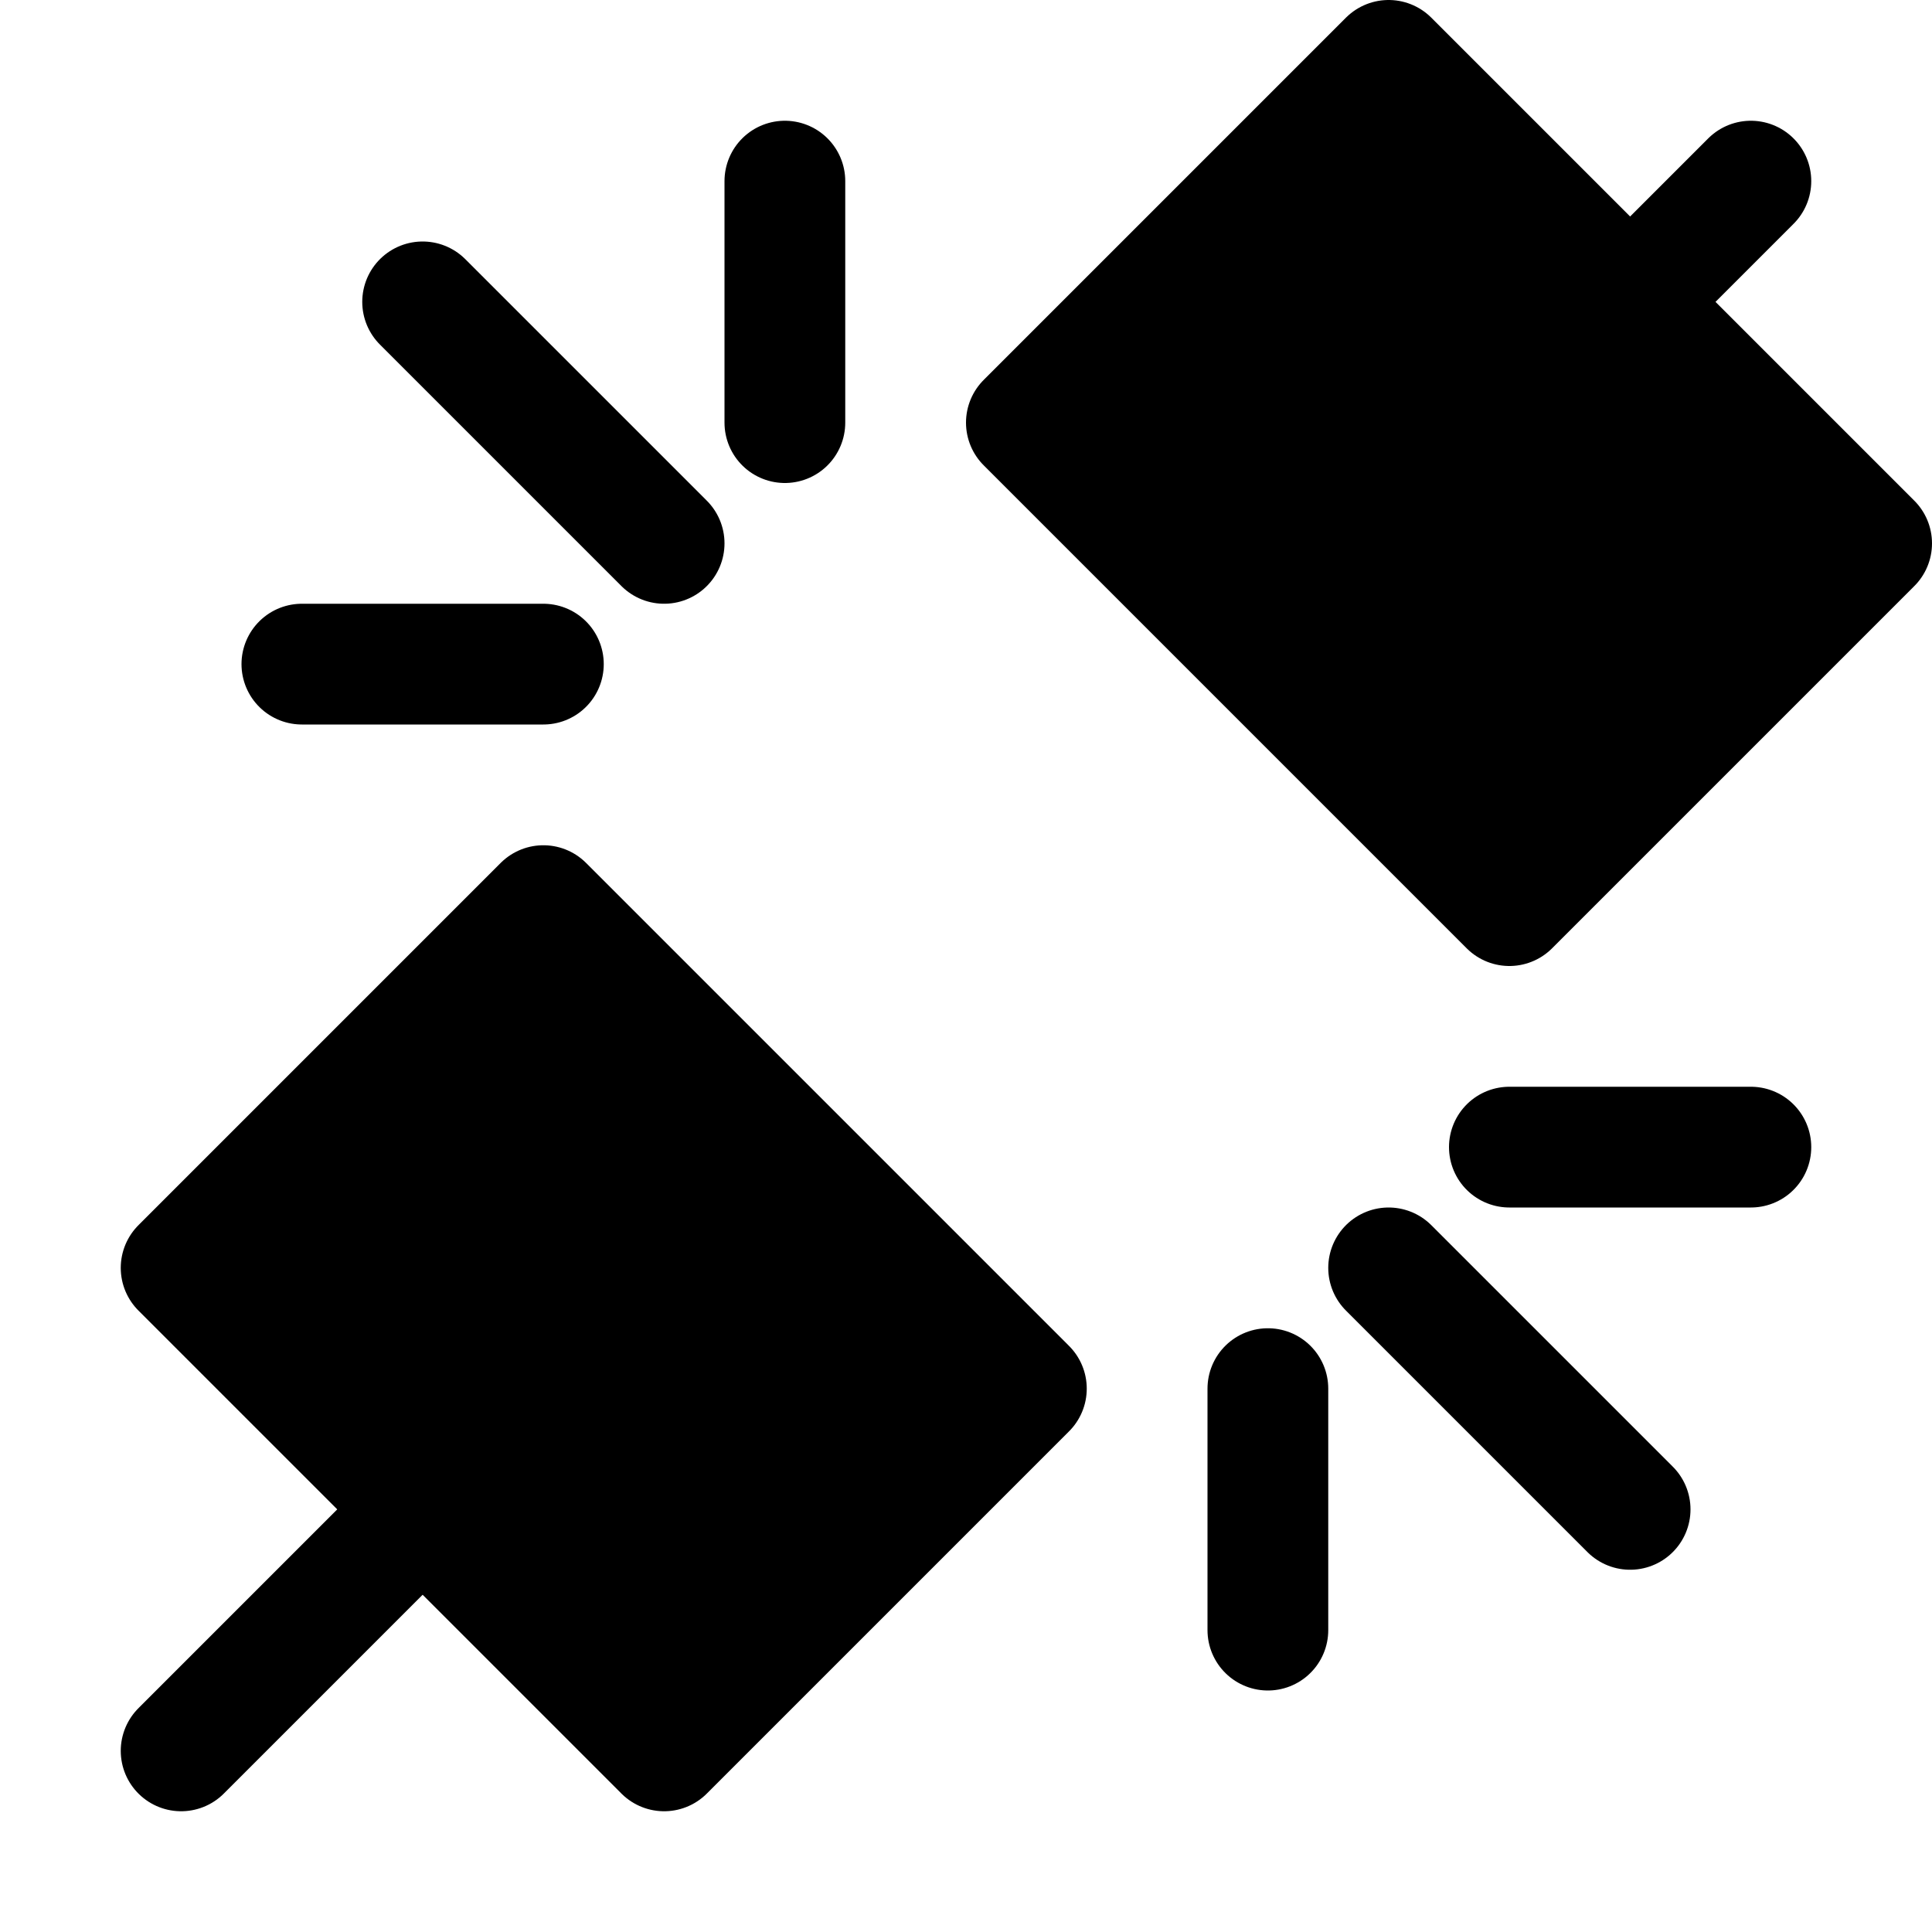
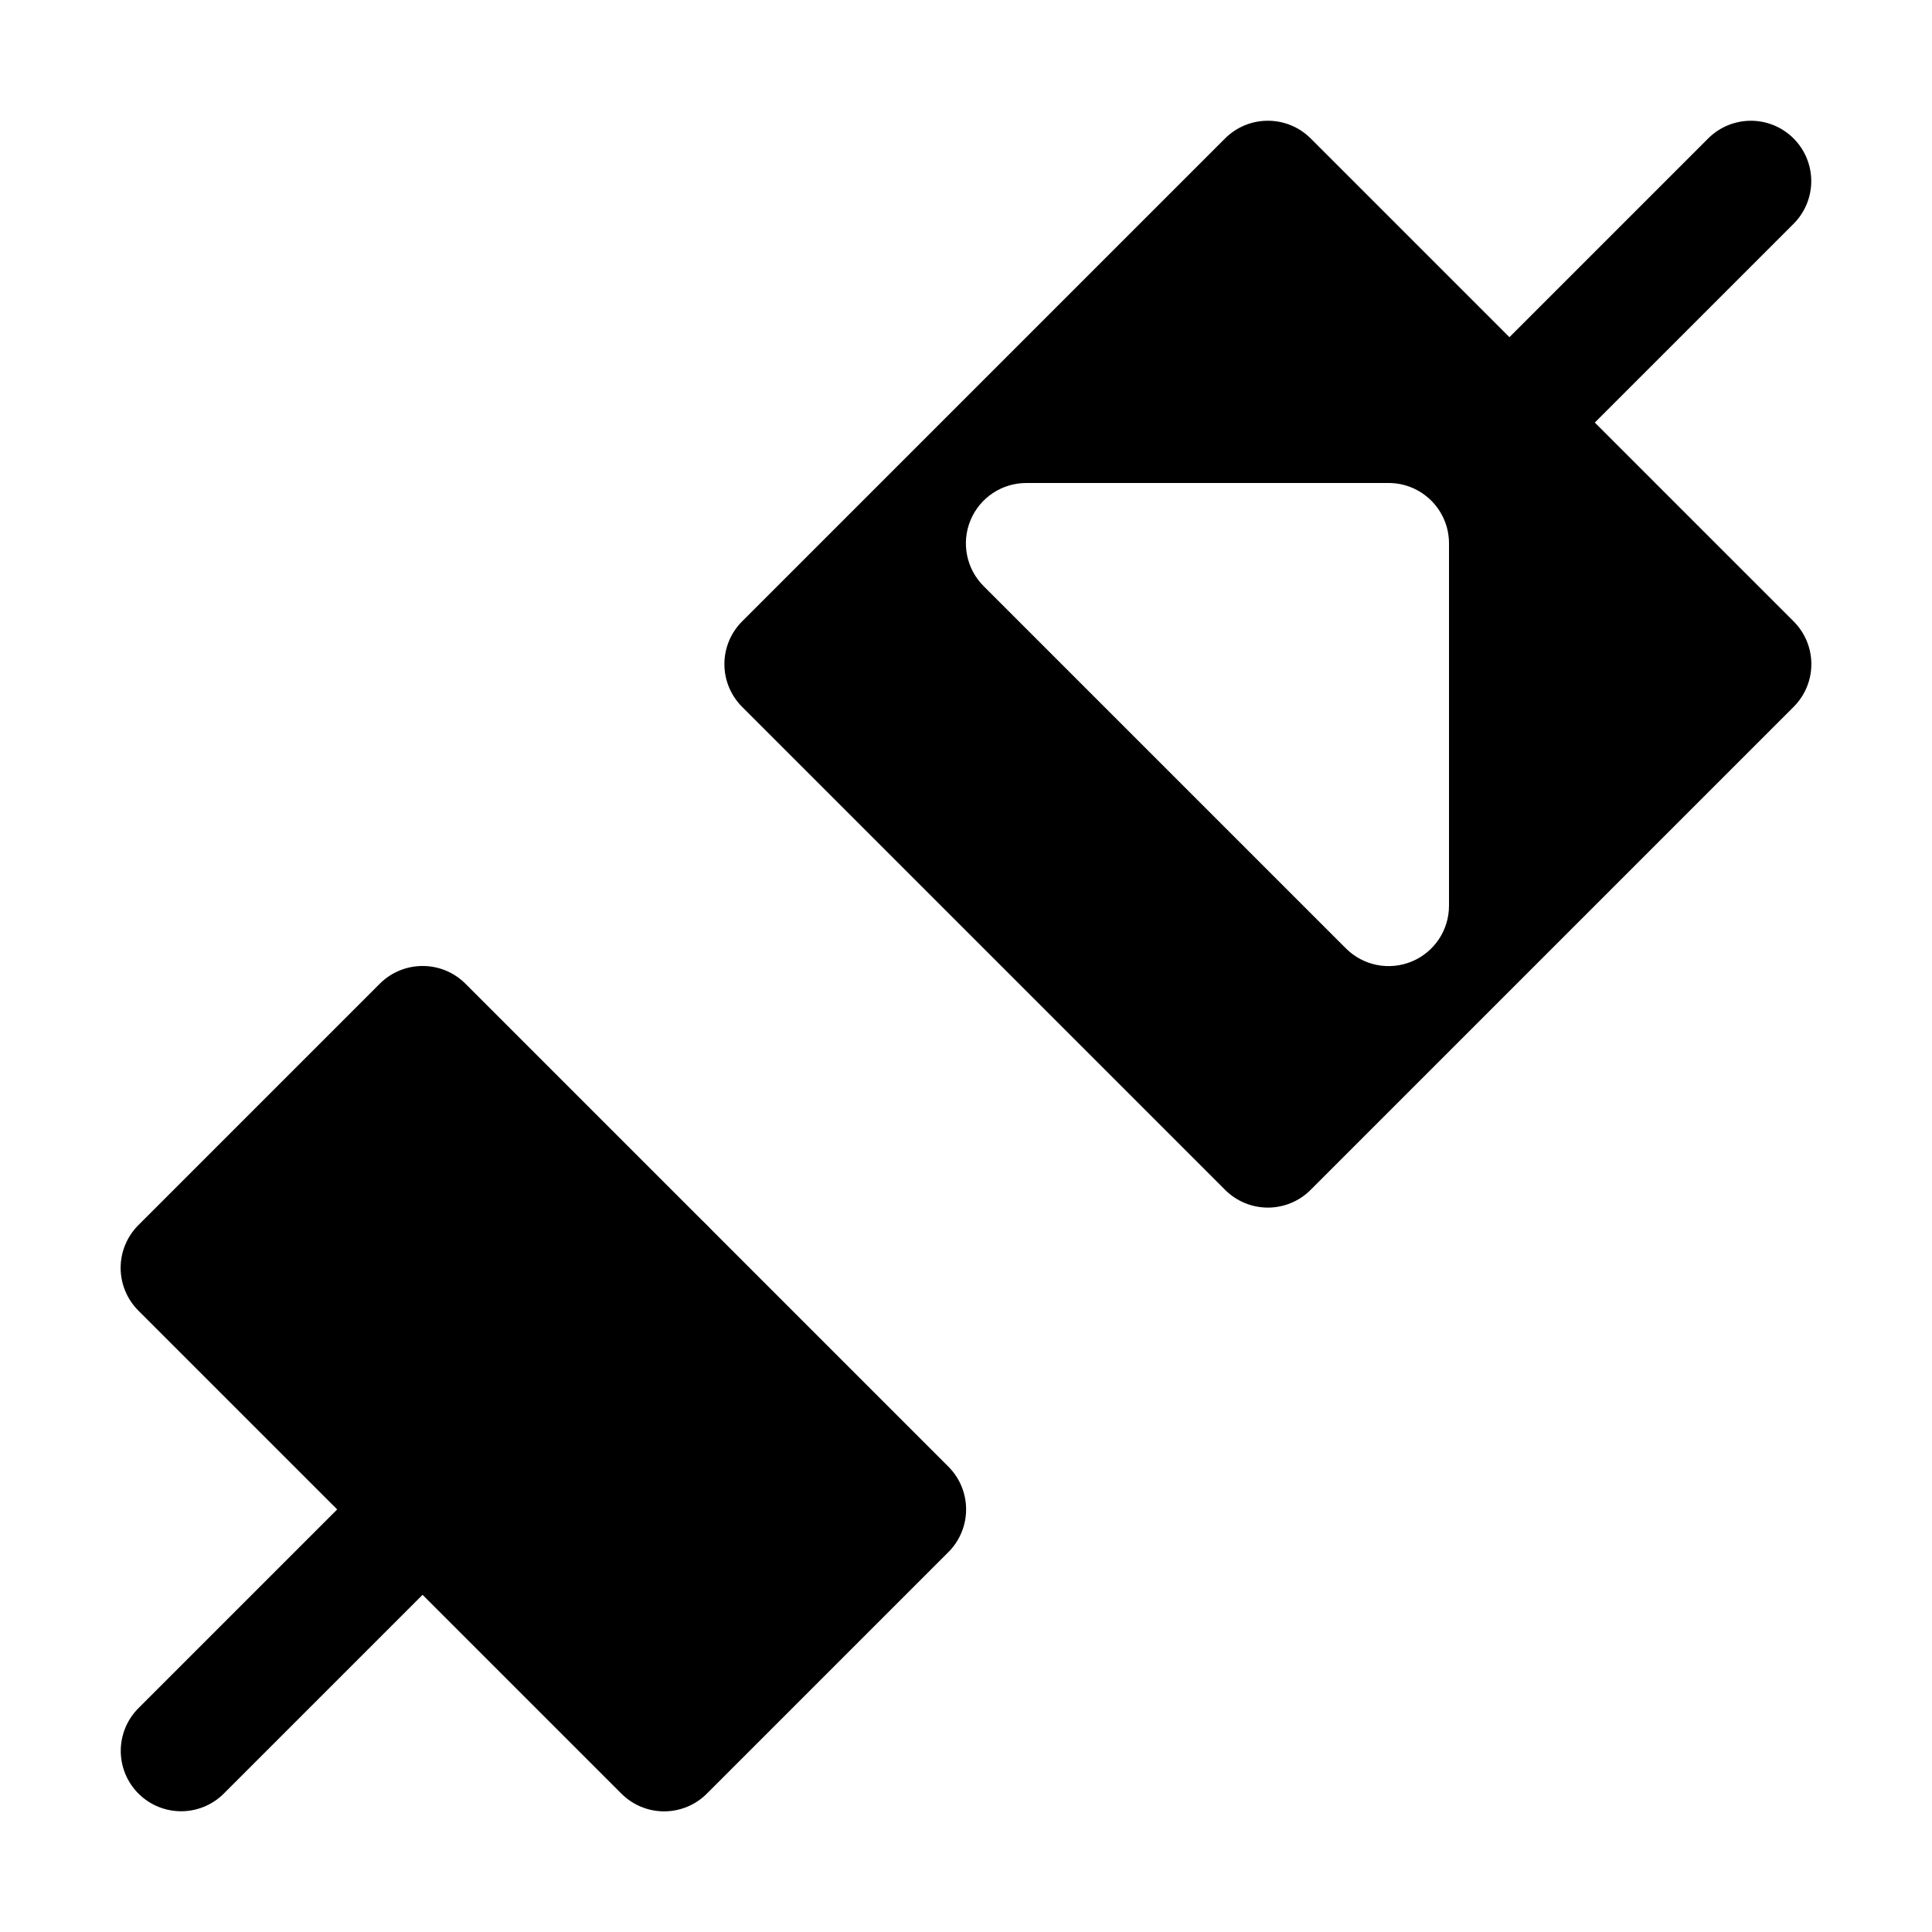
<svg xmlns="http://www.w3.org/2000/svg" height="16" width="16" version="1.1" id="svg5">
  <defs id="defs7" />
-   <path style="opacity:1;fill:#000000;fill-opacity:1;fill-rule:nonzero;stroke:#000000;stroke-width:1;stroke-linecap:round;stroke-linejoin:round;stroke-miterlimit:4;stroke-dasharray:none;stroke-dashoffset:0;stroke-opacity:1" d="m 8.5,3.5 4,4 3,-3 -4,-4 z" id="path4494" />
-   <path style="opacity:1;fill:#000000;fill-opacity:1;fill-rule:nonzero;stroke:#000000;stroke-width:1;stroke-linecap:round;stroke-linejoin:round;stroke-miterlimit:4;stroke-dasharray:none;stroke-dashoffset:0;stroke-opacity:1" d="m 1.5,10.5 4,4 3,-3 -4,-4 z" id="path4494-7" />
+   <path style="opacity:1;fill:#000000;fill-opacity:1;fill-rule:nonzero;stroke:none;stroke-width:1;stroke-linecap:round;stroke-linejoin:round;stroke-miterlimit:4;stroke-dasharray:none;stroke-dashoffset:0;stroke-opacity:1" d="M 10.492 1 A 0.5 0.5 0 0 0 10.146 1.146 L 6.146 5.146 A 0.5 0.5 0 0 0 6.146 5.854 L 10.146 9.854 A 0.5 0.5 0 0 0 10.854 9.854 L 14.854 5.854 A 0.5 0.5 0 0 0 14.854 5.146 L 10.854 1.146 A 0.5 0.5 0 0 0 10.492 1 z M 8.5 4 L 11.5 4 A 0.5 0.5 0 0 1 12 4.5 L 12 7.5 A 0.5 0.5 0 0 1 11.146 7.854 L 8.146 4.854 A 0.5 0.5 0 0 1 8.5 4 z " id="path4494" />
+   <path style="opacity:1;fill:#000000;fill-opacity:1;fill-rule:nonzero;stroke:none;stroke-width:1;stroke-linecap:round;stroke-linejoin:round;stroke-miterlimit:4;stroke-dasharray:none;stroke-dashoffset:0;stroke-opacity:1" d="M 3.492 8 A 0.5 0.5 0 0 0 3.146 8.146 L 1.146 10.146 A 0.5 0.5 0 0 0 1.146 10.854 L 5.146 14.854 A 0.5 0.5 0 0 0 5.854 14.854 L 7.854 12.854 A 0.5 0.5 0 0 0 7.854 12.146 L 3.854 8.146 A 0.5 0.5 0 0 0 3.492 8 z " id="path4494-7" />
  <path style="opacity:1;fill:#000000;fill-opacity:1;fill-rule:nonzero;stroke:#000000;stroke-width:1;stroke-linecap:round;stroke-linejoin:round;stroke-miterlimit:4;stroke-dasharray:none;stroke-dashoffset:0;stroke-opacity:1" d="m 5.5,10.5 -4,4" id="path4511" />
-   <path style="opacity:1;fill:#000000;fill-opacity:1;fill-rule:nonzero;stroke:#000000;stroke-width:1;stroke-linecap:round;stroke-linejoin:round;stroke-miterlimit:4;stroke-dasharray:none;stroke-dashoffset:0;stroke-opacity:1" d="m 11.5,4.5 3,-3" id="path4513" />
-   <path style="opacity:1;fill:#000000;fill-opacity:1;fill-rule:nonzero;stroke:#000000;stroke-width:1;stroke-linecap:round;stroke-linejoin:round;stroke-miterlimit:4;stroke-dasharray:none;stroke-dashoffset:0;stroke-opacity:1" d="m 12.5,9.5 h 2" id="path4515" />
-   <path style="opacity:1;fill:#000000;fill-opacity:1;fill-rule:nonzero;stroke:#000000;stroke-width:1;stroke-linecap:round;stroke-linejoin:round;stroke-miterlimit:4;stroke-dasharray:none;stroke-dashoffset:0;stroke-opacity:1" d="m 10.5,11.5 v 2" id="path4517" />
-   <path style="opacity:1;fill:#000000;fill-opacity:1;fill-rule:nonzero;stroke:#000000;stroke-width:1;stroke-linecap:round;stroke-linejoin:round;stroke-miterlimit:4;stroke-dasharray:none;stroke-dashoffset:0;stroke-opacity:1" d="m 6.5,3.5 v -2" id="path4519" />
-   <path style="opacity:1;fill:#000000;fill-opacity:1;fill-rule:nonzero;stroke:#000000;stroke-width:1;stroke-linecap:round;stroke-linejoin:round;stroke-miterlimit:4;stroke-dasharray:none;stroke-dashoffset:0;stroke-opacity:1" d="m 4.5,5.5 h -2" id="path4521" />
-   <path style="opacity:1;fill:#000000;fill-opacity:1;fill-rule:nonzero;stroke:#000000;stroke-width:1;stroke-linecap:round;stroke-linejoin:round;stroke-miterlimit:4;stroke-dasharray:none;stroke-dashoffset:0;stroke-opacity:1" d="m 5.5,4.5 -2,-2" id="path4523" />
-   <path style="opacity:1;fill:#000000;fill-opacity:1;fill-rule:nonzero;stroke:#000000;stroke-width:1;stroke-linecap:round;stroke-linejoin:round;stroke-miterlimit:4;stroke-dasharray:none;stroke-dashoffset:0;stroke-opacity:1" d="m 11.5,10.5 2,2" id="path4525" />
+   <path style="opacity:1;fill:#000000;fill-opacity:1;fill-rule:nonzero;stroke:#000000;stroke-width:1;stroke-linecap:round;stroke-linejoin:round;stroke-miterlimit:4;stroke-dasharray:none;stroke-dashoffset:0;stroke-opacity:1" d="m 12.5,3.5 2,-2" id="path4513" />
</svg>
